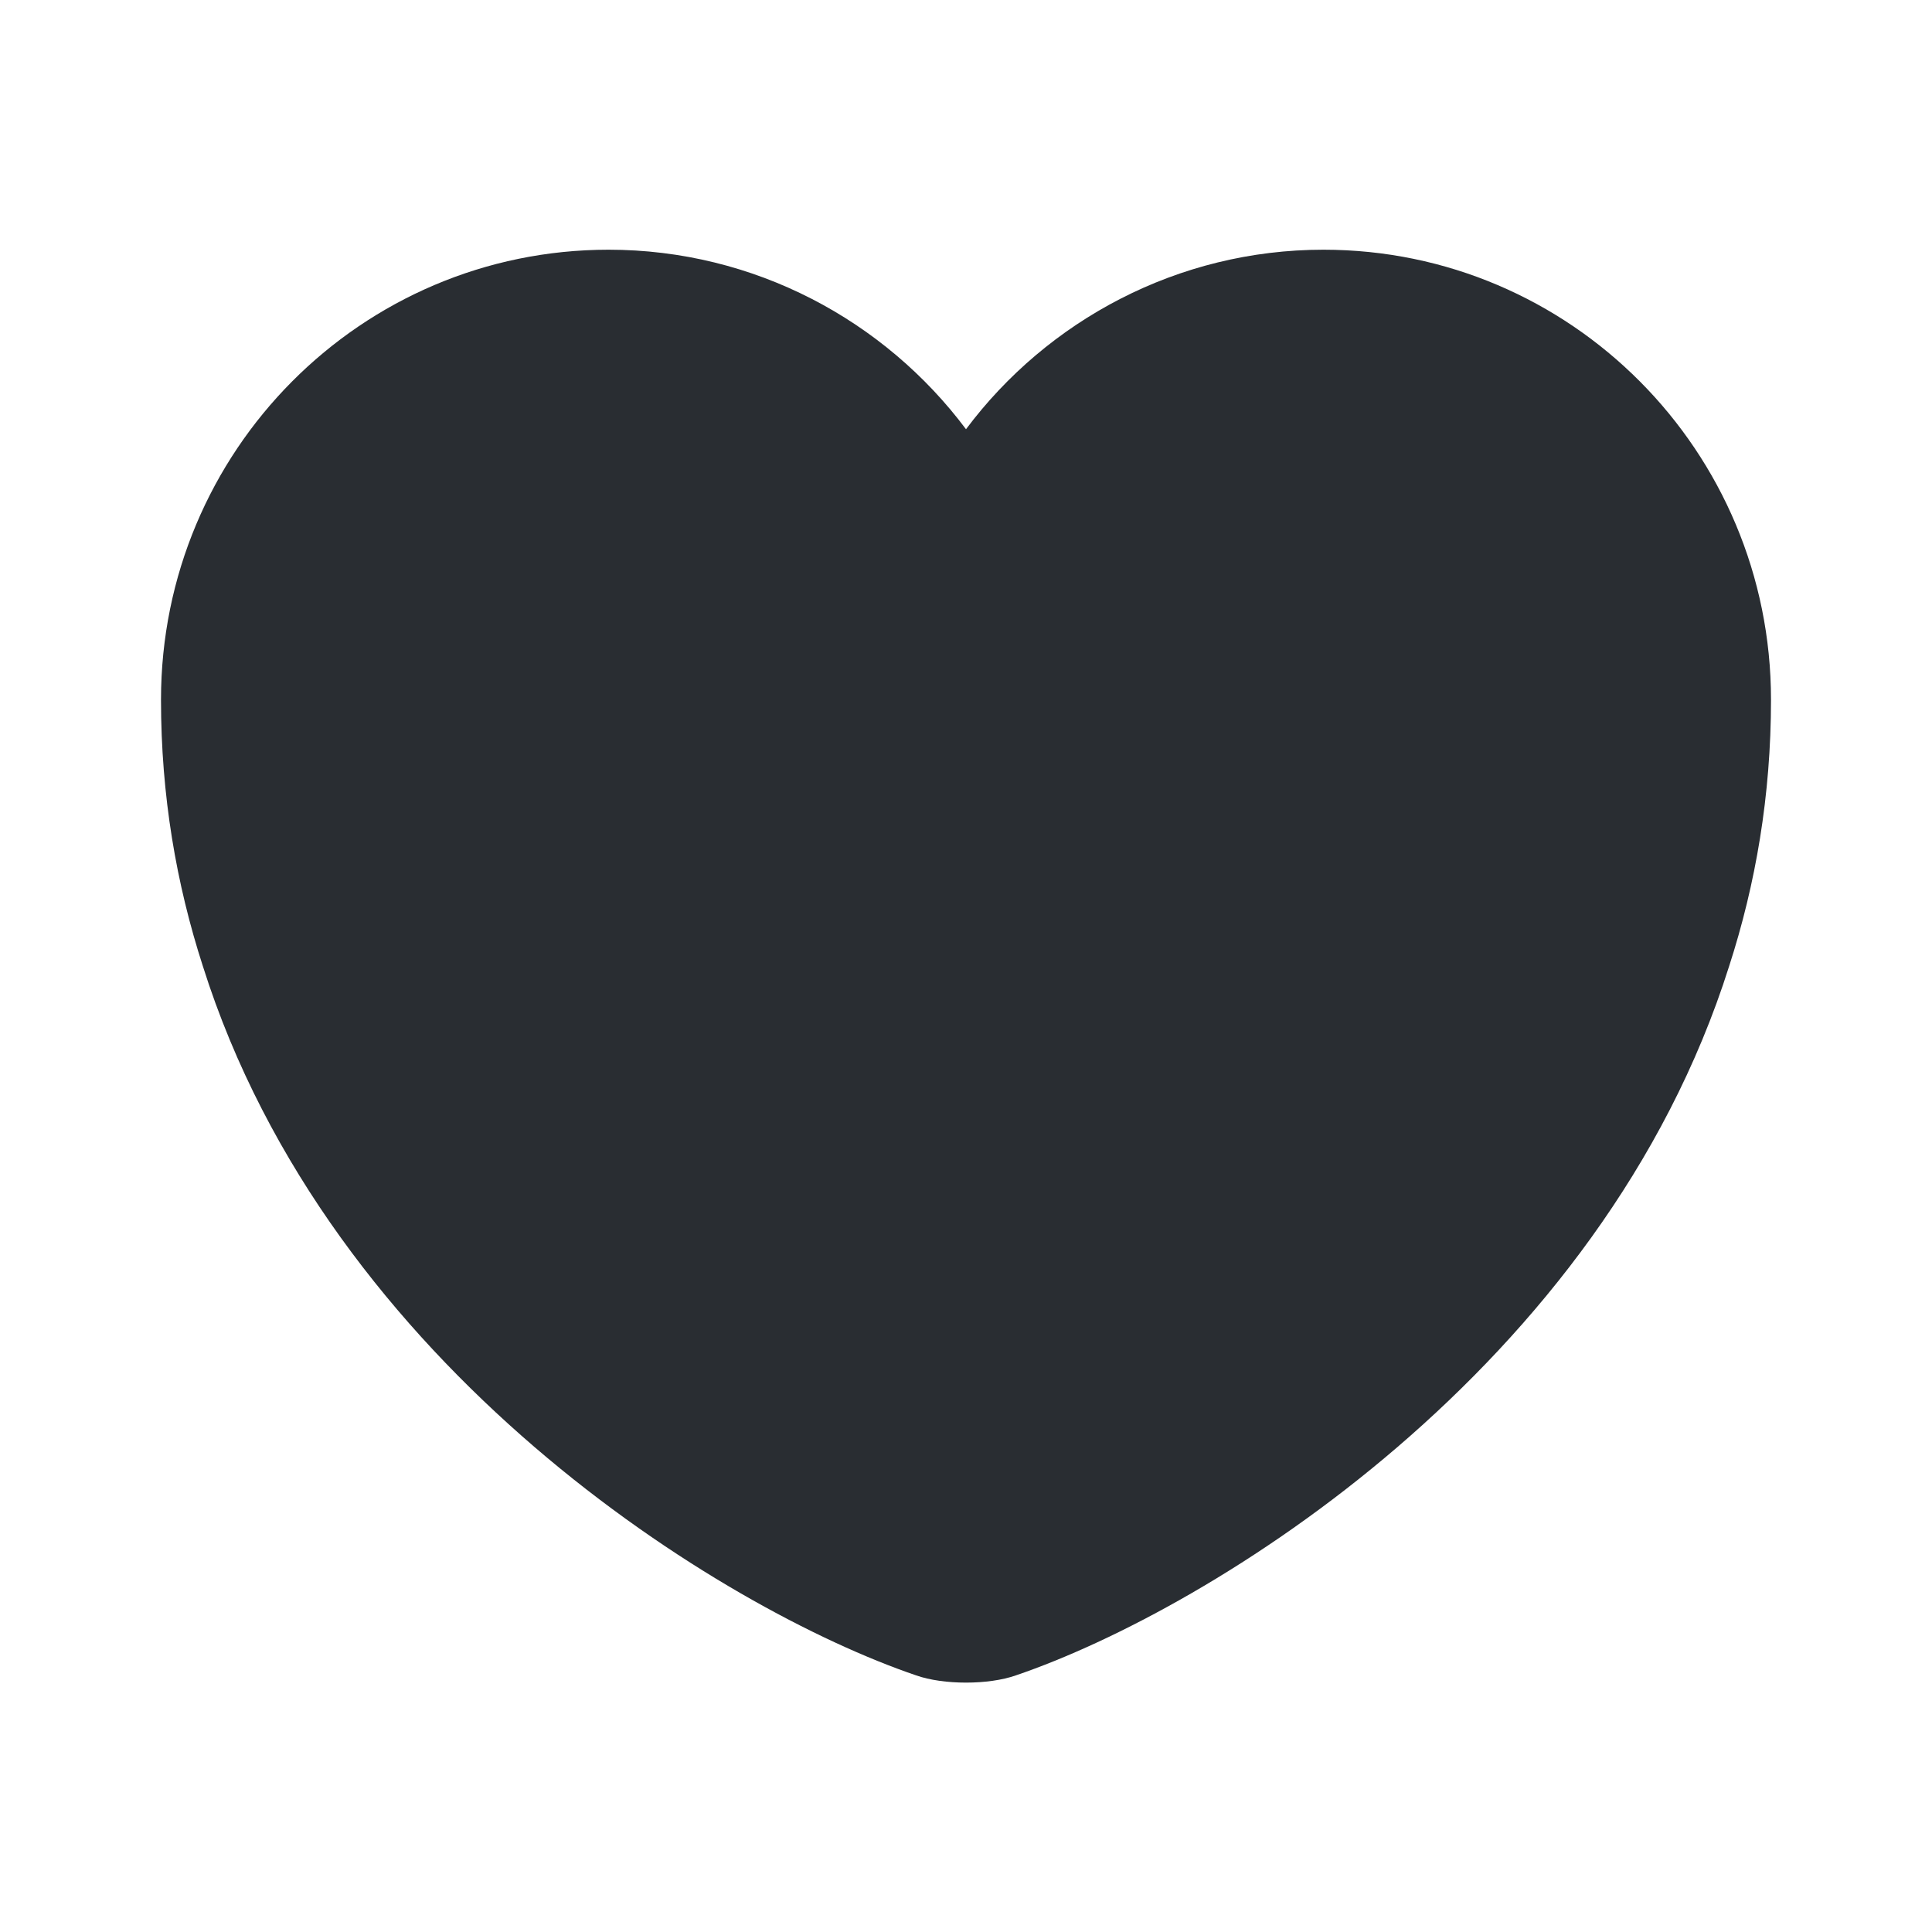
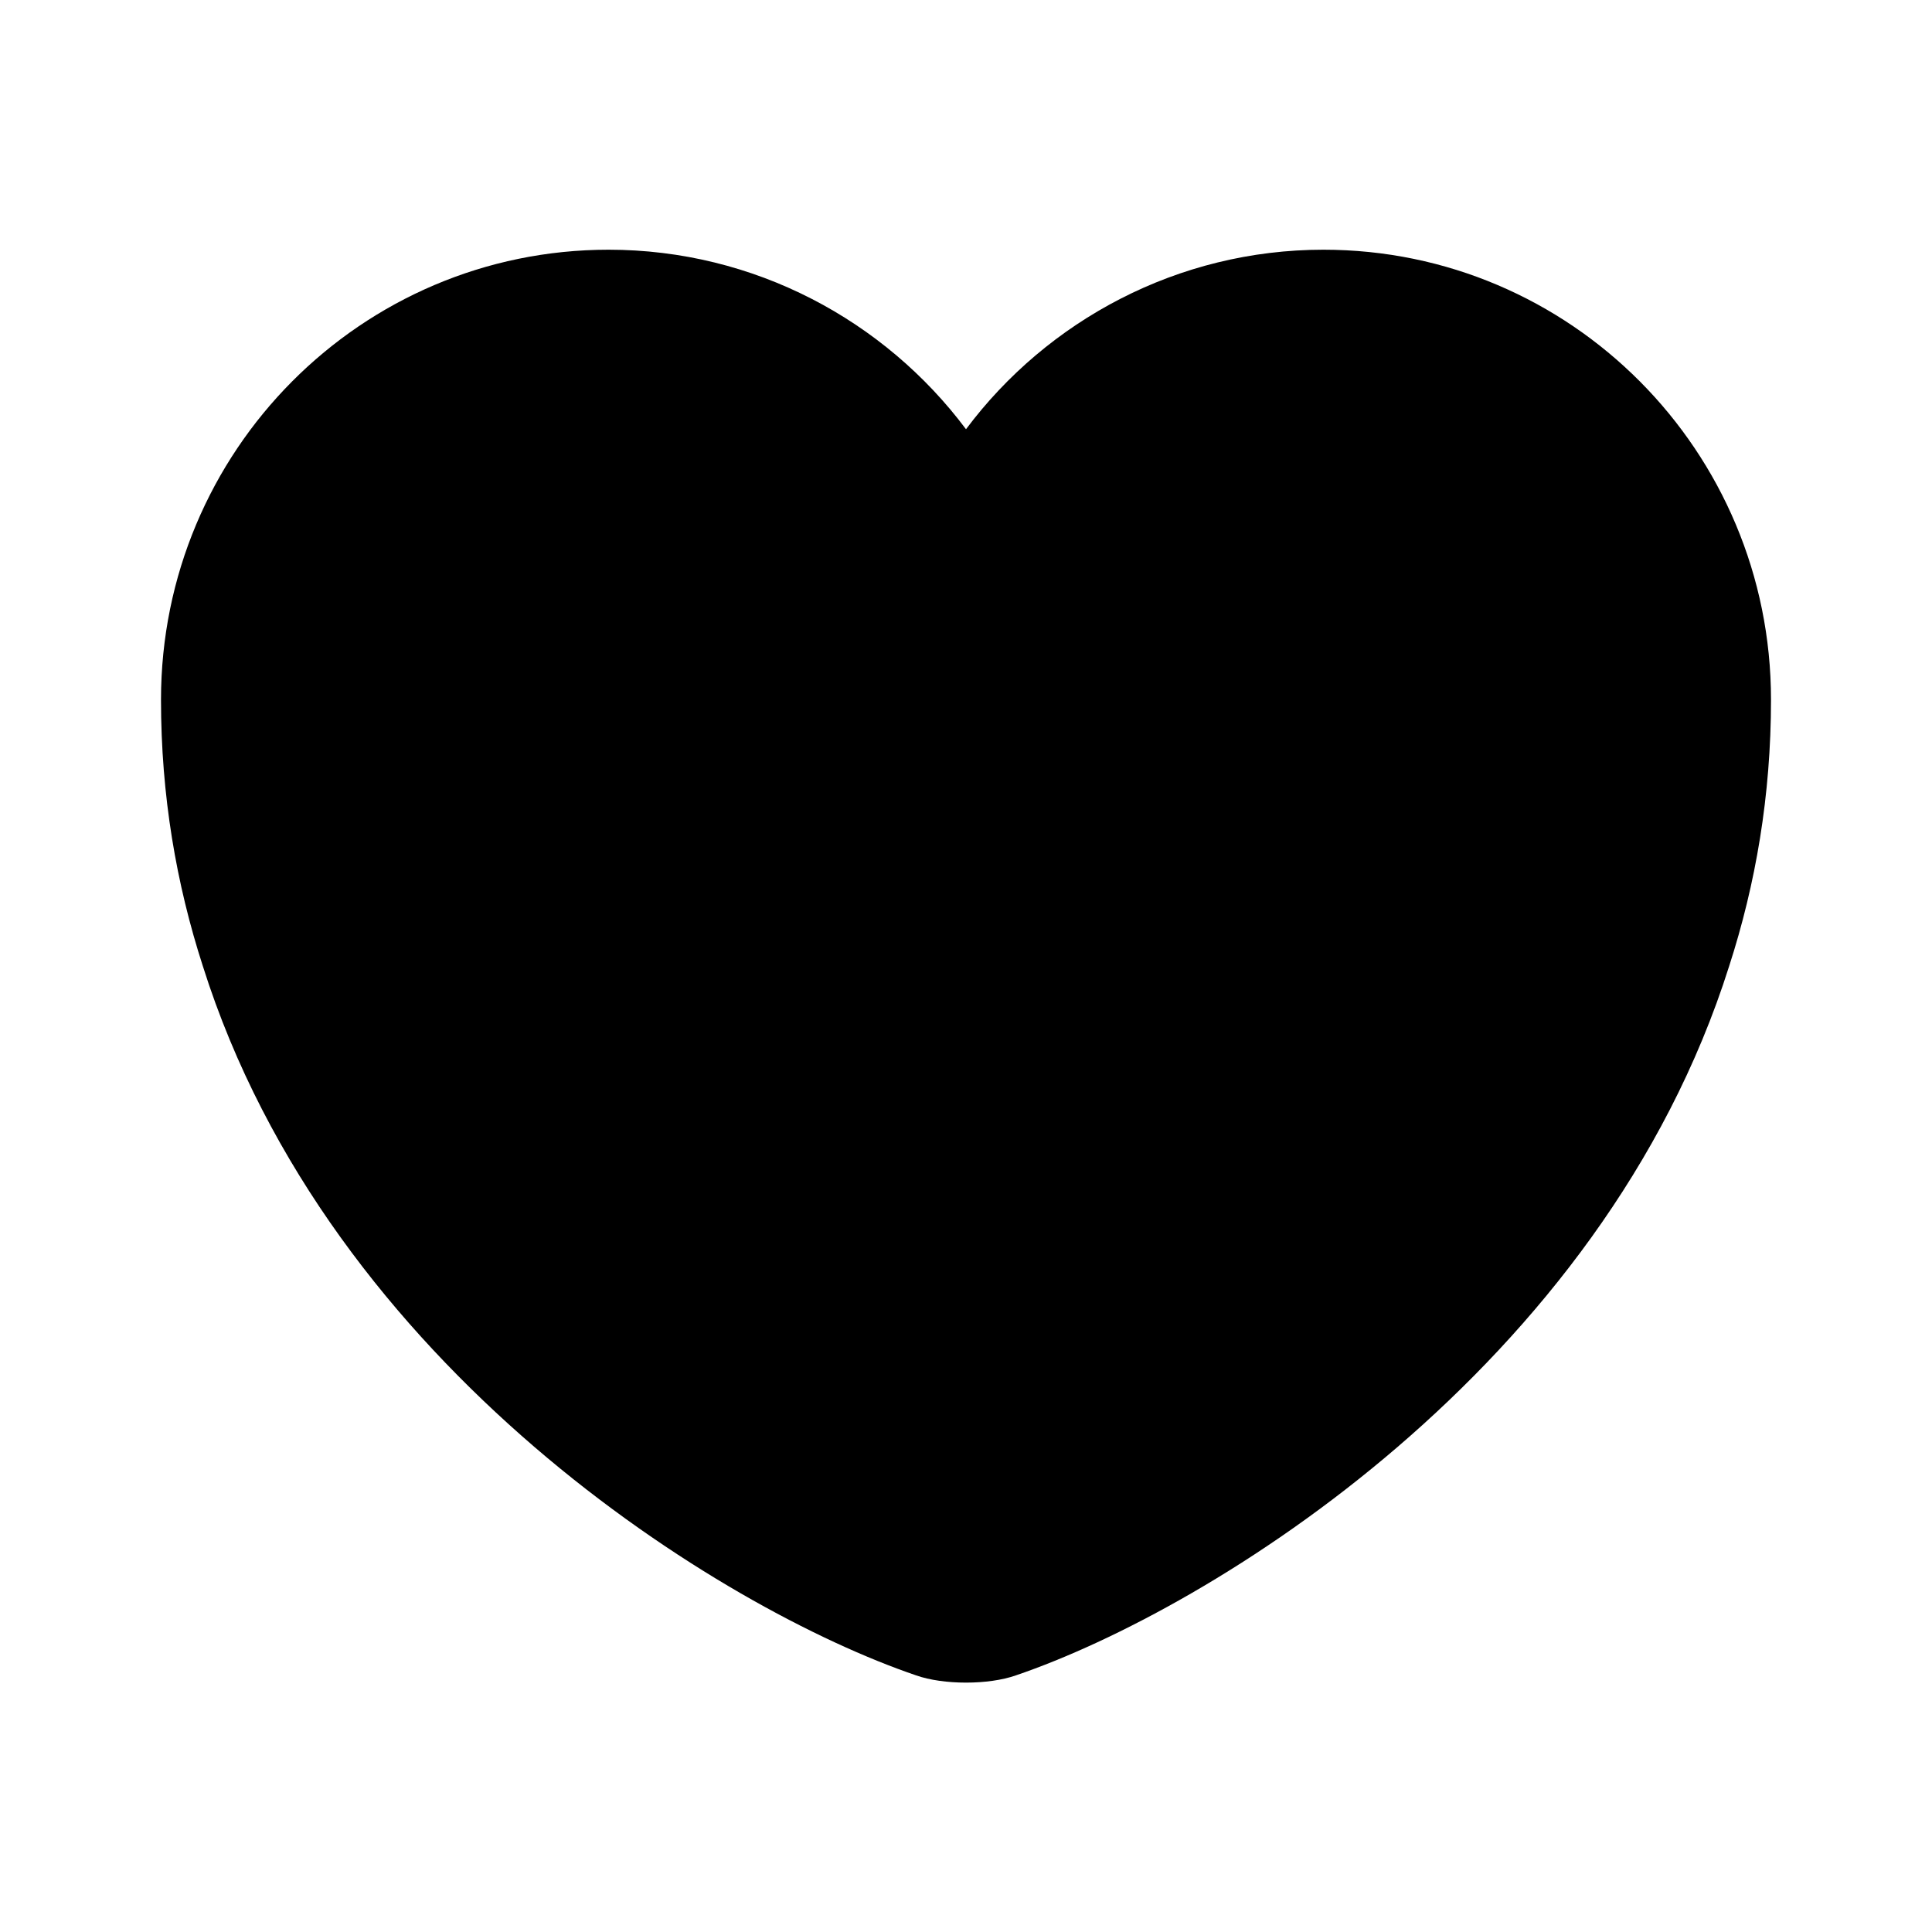
- <svg xmlns="http://www.w3.org/2000/svg" width="24" height="24" viewBox="0 0 24 24" fill="none">
-   <path d="M16.44 3.102C14.63 3.102 13.01 3.982 12 5.332C10.99 3.982 9.37 3.102 7.56 3.102C4.49 3.102 2 5.602 2 8.692C2 9.882 2.19 10.982 2.52 12.002C4.1 17.002 8.97 19.992 11.38 20.812C11.72 20.932 12.28 20.932 12.62 20.812C15.03 19.992 19.9 17.002 21.48 12.002C21.81 10.982 22 9.882 22 8.692C22 5.602 19.51 3.102 16.44 3.102Z" fill="#292D32" />
+ <svg xmlns="http://www.w3.org/2000/svg" id="SvgjsSvg1065" width="288" height="288" version="1.1">
+   <defs id="SvgjsDefs1066" />
+   <g id="SvgjsG1067">
+     <svg width="288" height="288" fill="none" viewBox="0 0 24 24">
+       <path fill="#000000" d="M16.44 3.102C14.63 3.102 13.01 3.982 12 5.332C10.99 3.982 9.37 3.102 7.56 3.102C4.49 3.102 2 5.602 2 8.692C2 9.882 2.19 10.982 2.52 12.002C4.1 17.002 8.97 19.992 11.38 20.812C11.72 20.932 12.28 20.932 12.62 20.812C15.03 19.992 19.9 17.002 21.48 12.002C21.81 10.982 22 9.882 22 8.692C22 5.602 19.51 3.102 16.44 3.102Z" class="color292D32 svgShape" />
+     </svg>
+   </g>
</svg>
